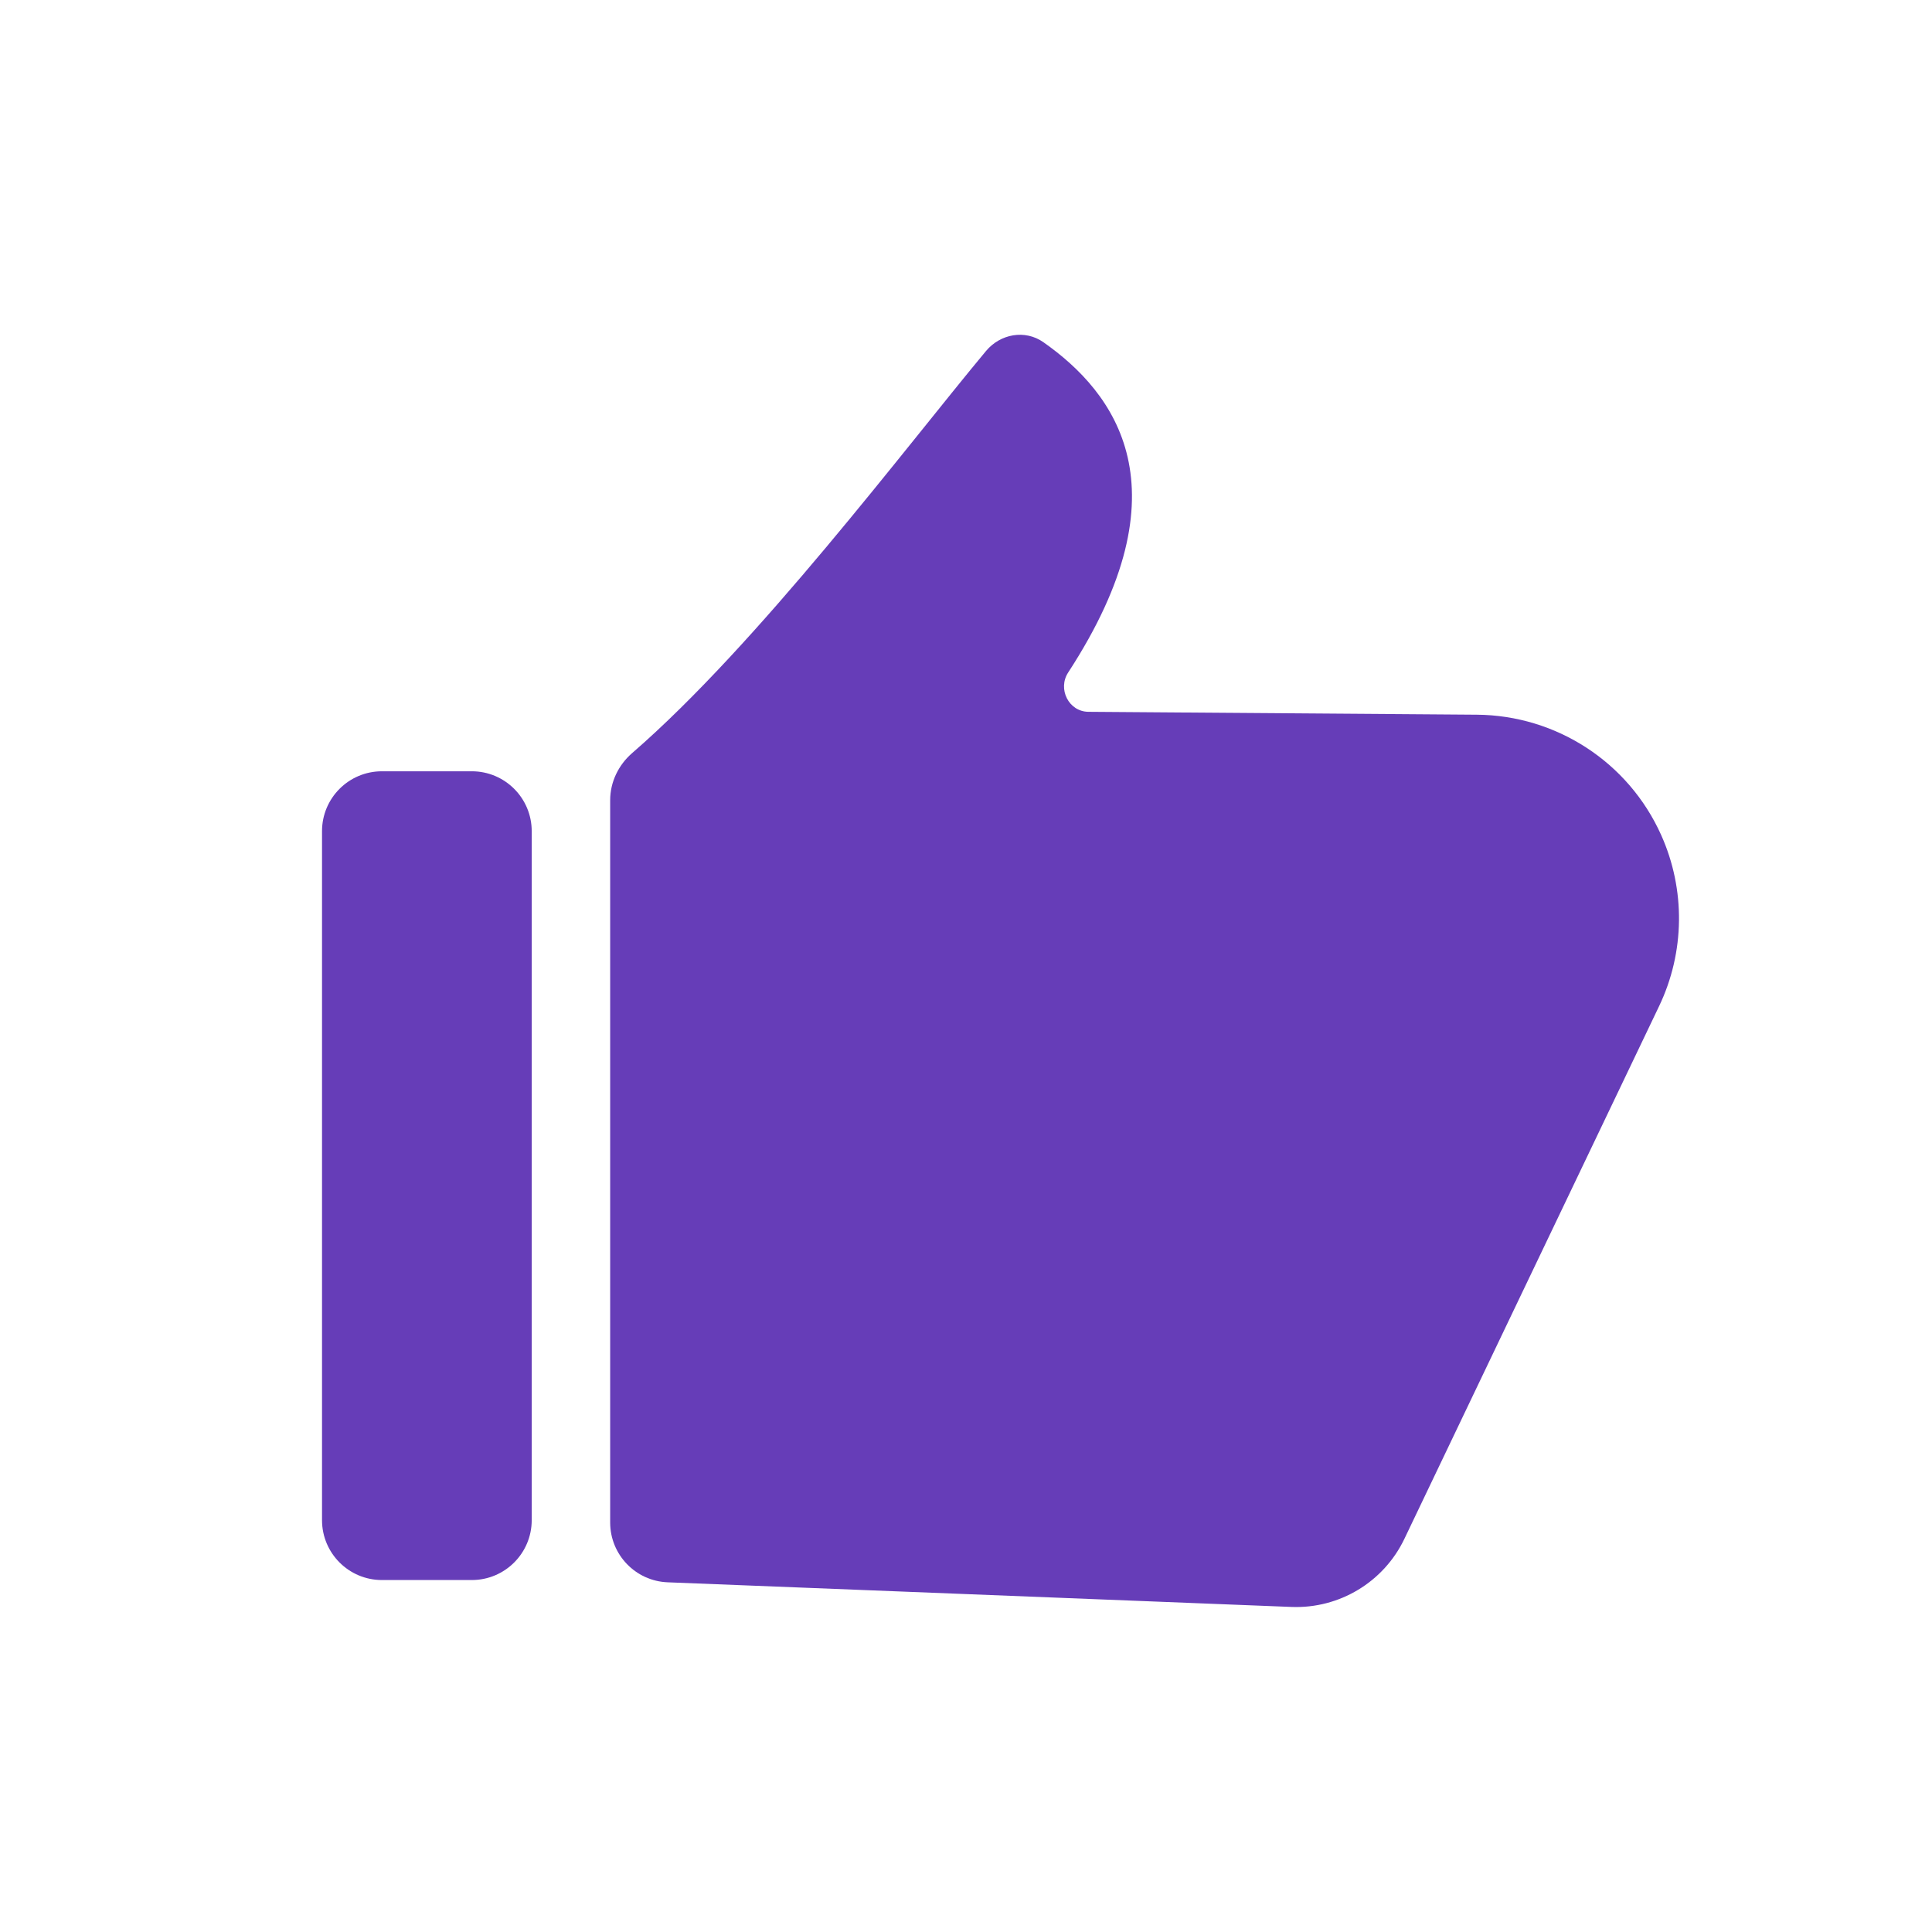
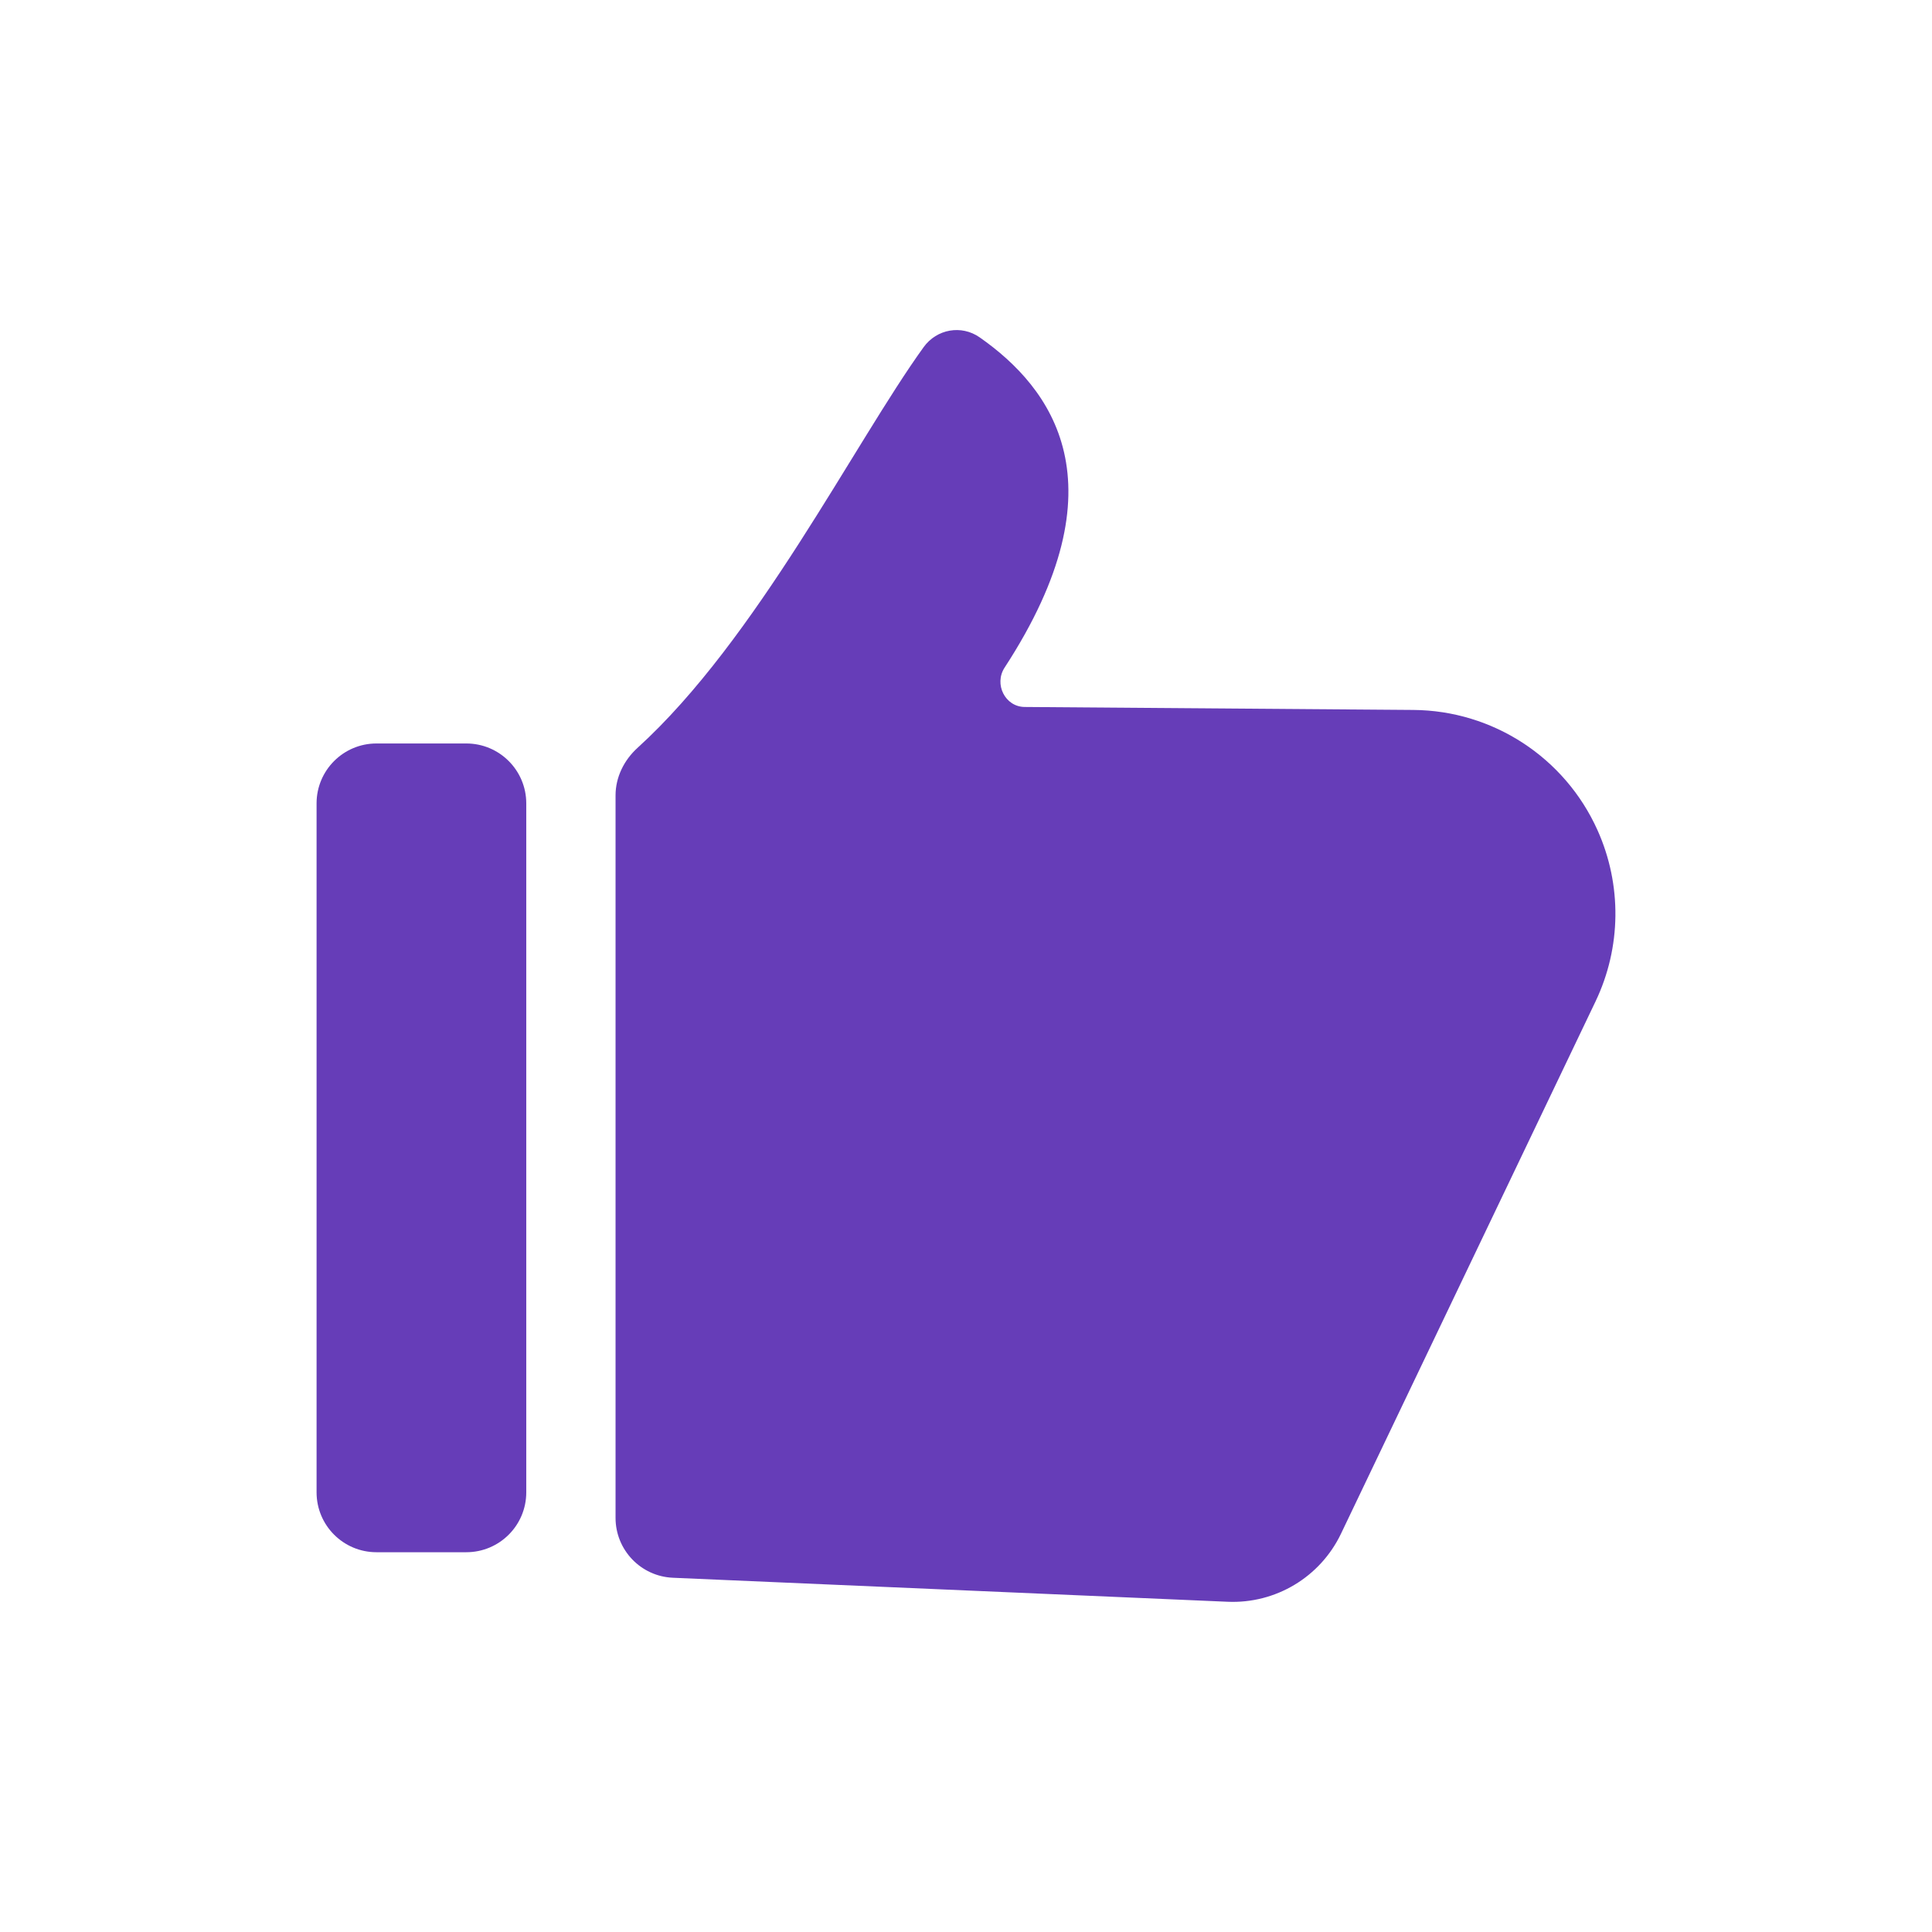
<svg xmlns="http://www.w3.org/2000/svg" width="28" height="28" viewBox="0 0 28 28" fill="none">
-   <rect x="4.667" y="11.178" width="3.039" height="11.721" rx="0.868" fill="#663DB8" />
-   <path d="M8.843 11.598V22.065C8.843 22.531 9.211 22.914 9.677 22.932L18.718 23.289C19.411 23.316 20.054 22.928 20.353 22.303L24.044 14.584C24.419 13.801 24.43 12.892 24.074 12.1C23.601 11.047 22.558 10.367 21.403 10.358L15.773 10.316C15.488 10.313 15.325 9.984 15.481 9.746C17.217 7.081 16.163 5.69 15.121 4.959C14.855 4.773 14.498 4.838 14.29 5.087C13.132 6.477 10.979 9.34 9.164 10.912C8.964 11.085 8.843 11.333 8.843 11.598Z" fill="#663DB8" />
+   <path d="M4.588 11.643C4.588 11.164 4.977 10.775 5.456 10.775H6.758C7.238 10.775 7.627 11.164 7.627 11.643V21.628C7.627 22.108 7.238 22.496 6.758 22.496H5.456C4.977 22.496 4.588 22.108 4.588 21.628V11.643Z" fill="#663DB8" />
+   <path d="M8.921 11.528V21.998C8.921 22.463 9.287 22.846 9.752 22.866L17.792 23.214C18.487 23.244 19.133 22.857 19.434 22.229L23.123 14.515C23.498 13.731 23.508 12.823 23.152 12.031C22.679 10.978 21.636 10.297 20.482 10.289L14.851 10.246C14.566 10.244 14.404 9.915 14.559 9.676C16.296 7.012 15.242 5.62 14.199 4.89C13.934 4.704 13.576 4.768 13.386 5.031C12.38 6.425 10.965 9.271 9.24 10.838C9.044 11.016 8.921 11.263 8.921 11.528Z" fill="#663DB8" />
</svg>
